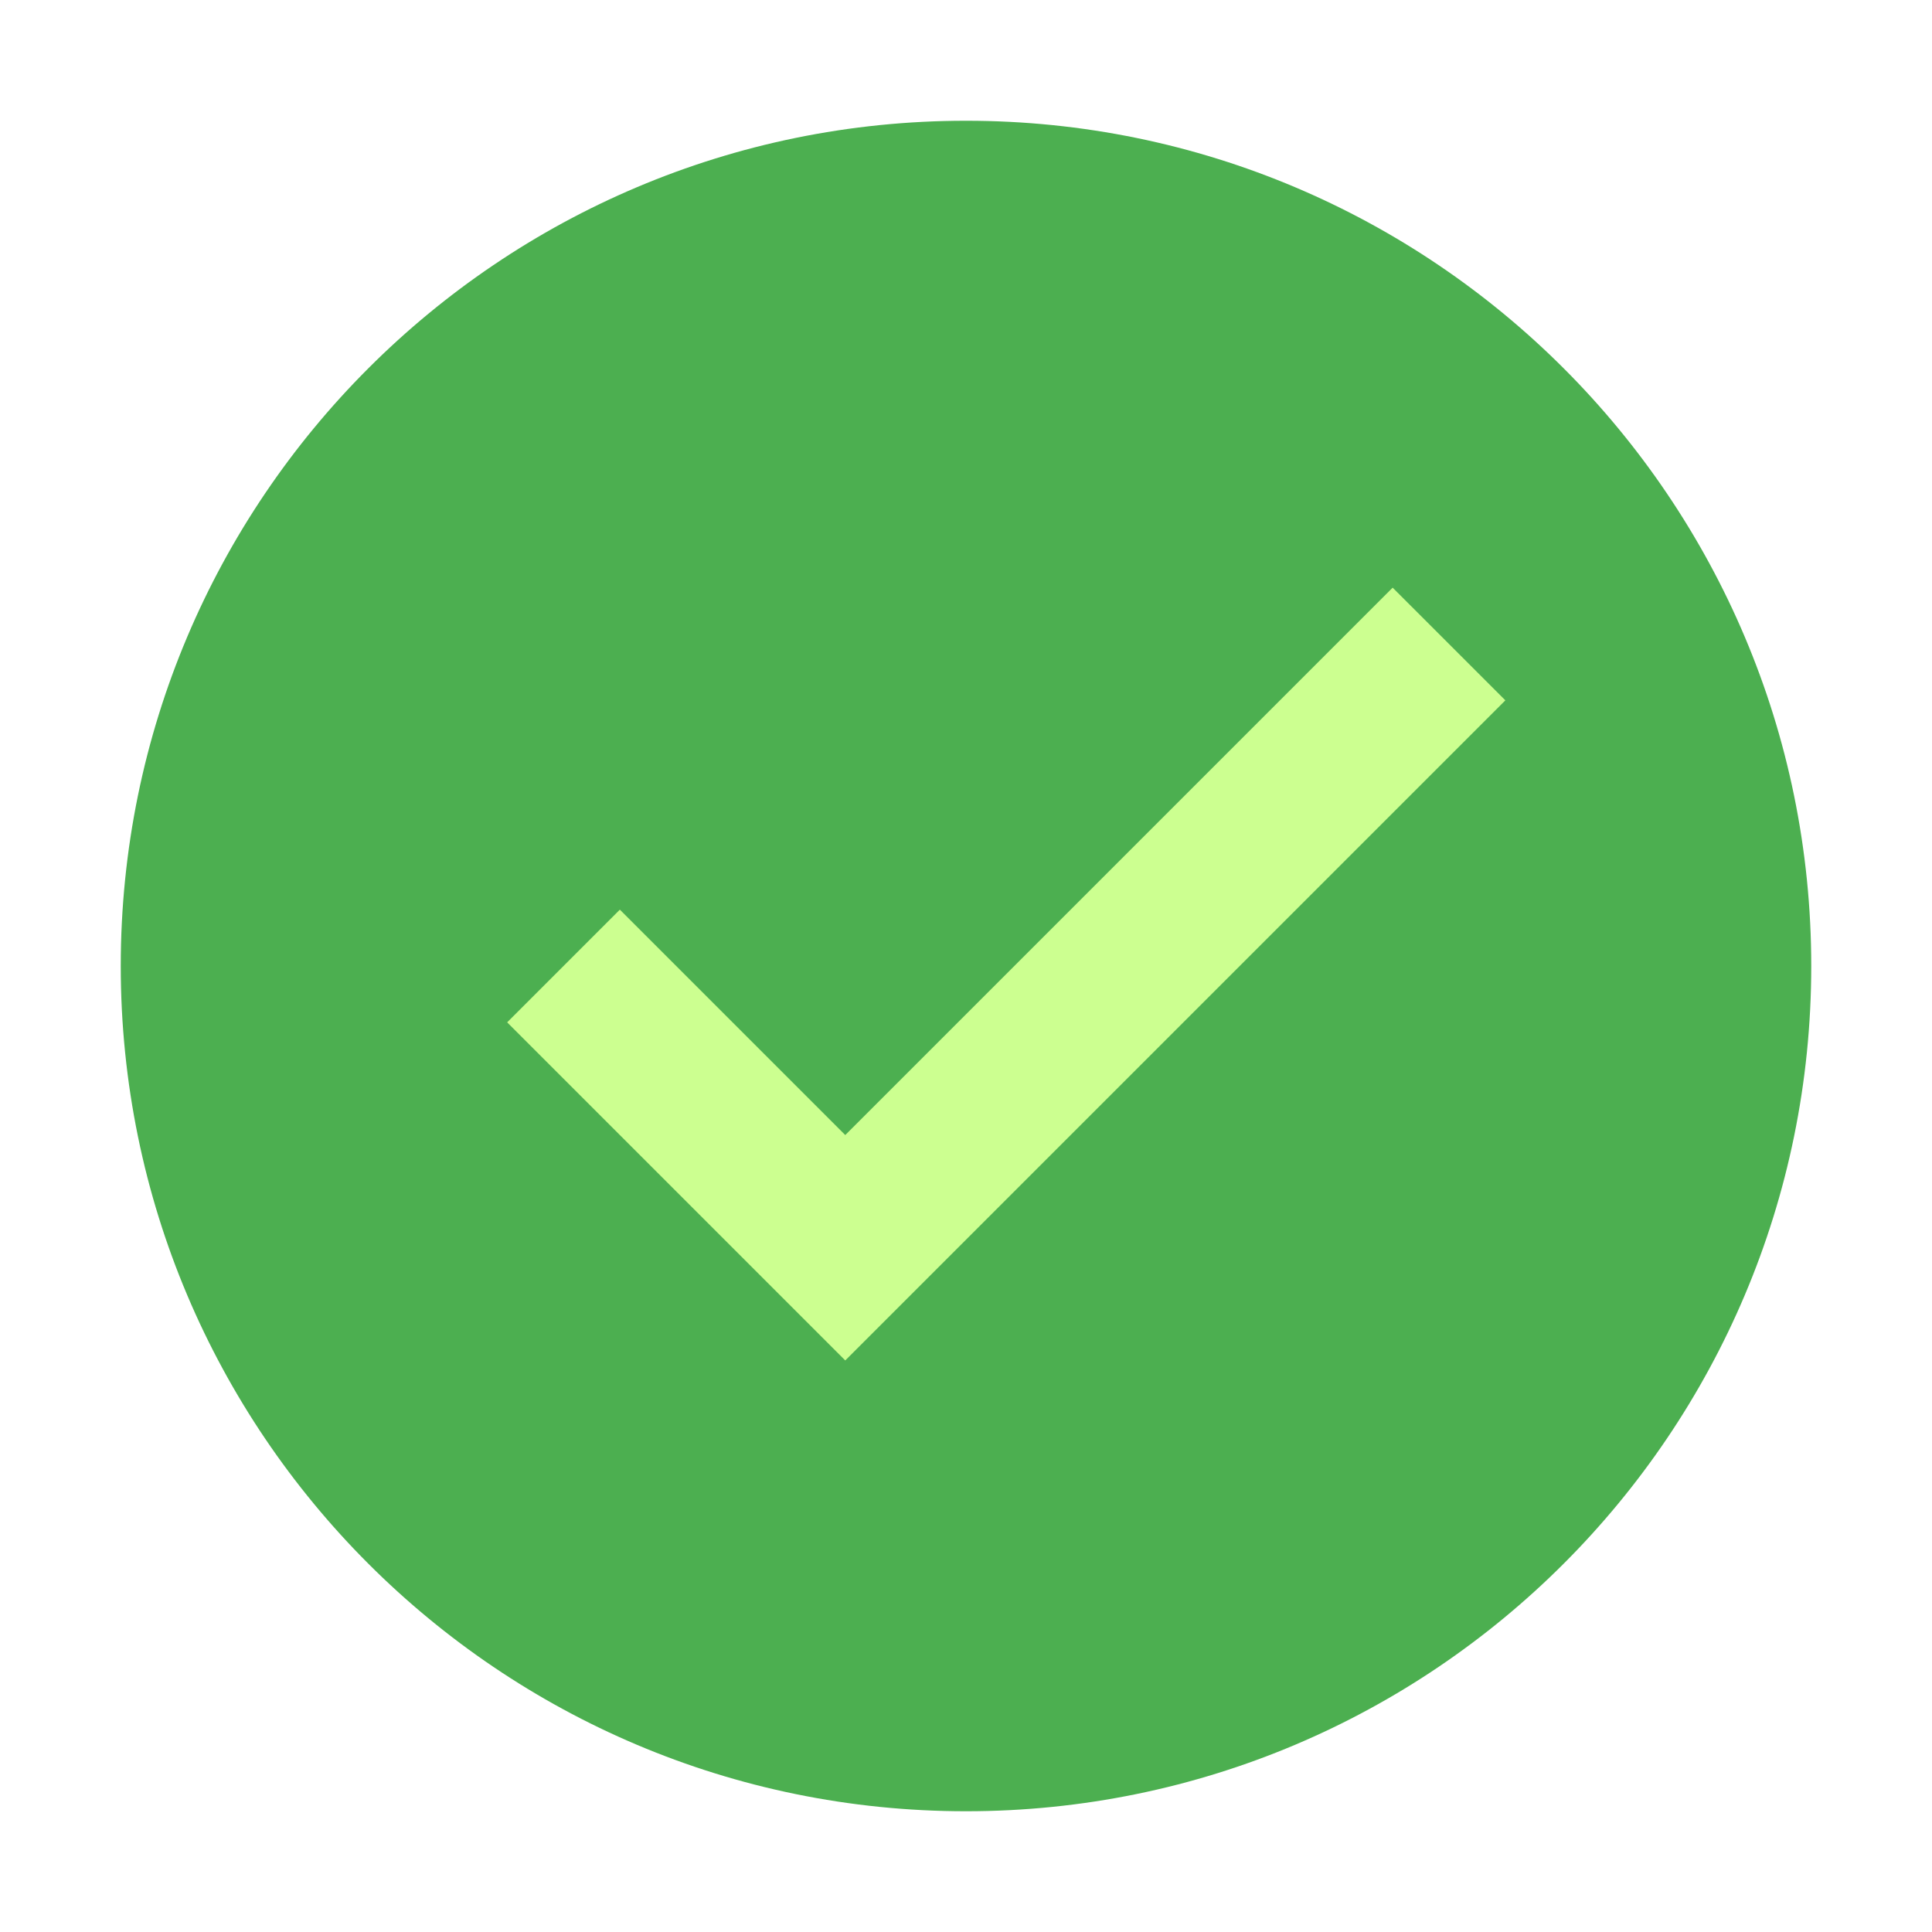
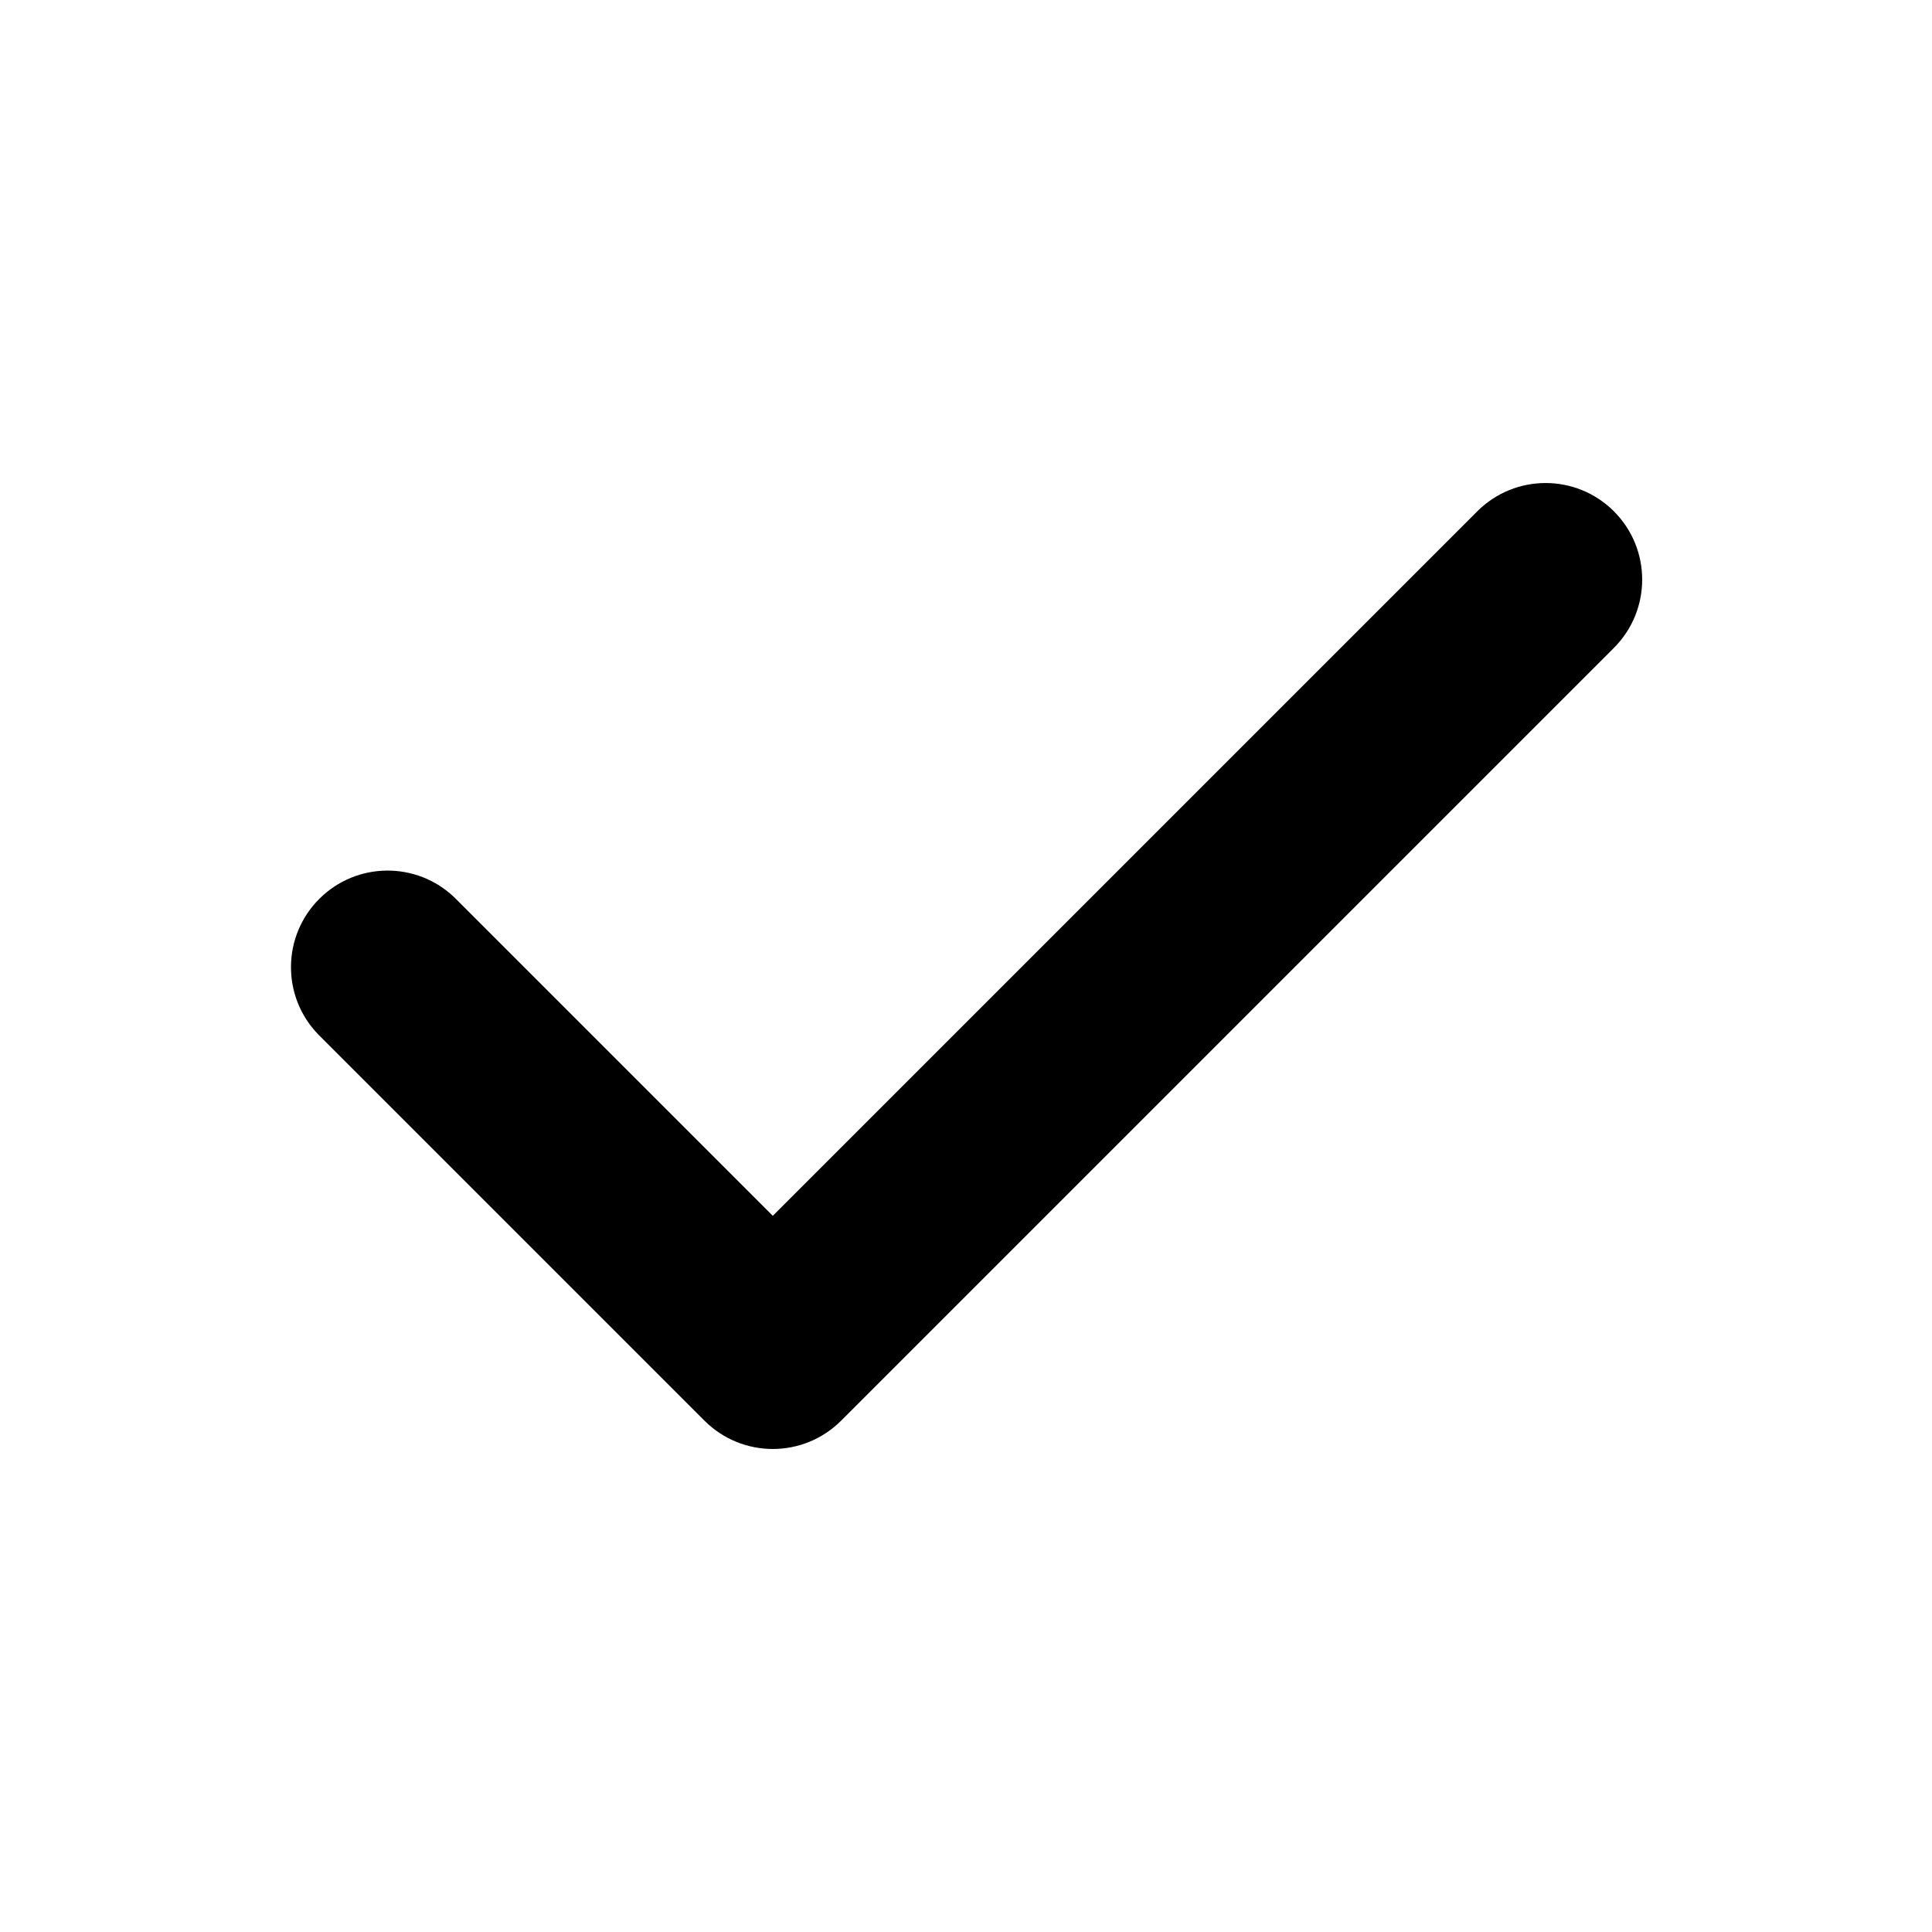
- <svg xmlns="http://www.w3.org/2000/svg" stroke="currentColor" fill="currentColor" stroke-width="0" version="1" viewBox="0 0 48 48" enable-background="new 0 0 48 48" height="200px" width="200px">
-   <circle fill="#4CAF50" cx="24" cy="24" r="21" />
-   <polygon fill="#CCFF90" points="34.6,14.6 21,28.2 15.4,22.6 12.6,25.4 21,33.8 37.4,17.4" />
+ <svg xmlns="http://www.w3.org/2000/svg" stroke="currentColor" fill="black" stroke-width="0" viewBox="0 0 20 20" aria-hidden="true" height="200px" width="200px">
+   <path fill-rule="evenodd" d="M16.707 5.293a1 1 0 010 1.414l-8 8a1 1 0 01-1.414 0l-4-4a1 1 0 011.414-1.414L8 12.586l7.293-7.293a1 1 0 011.414 0z" clip-rule="evenodd" />
</svg>
